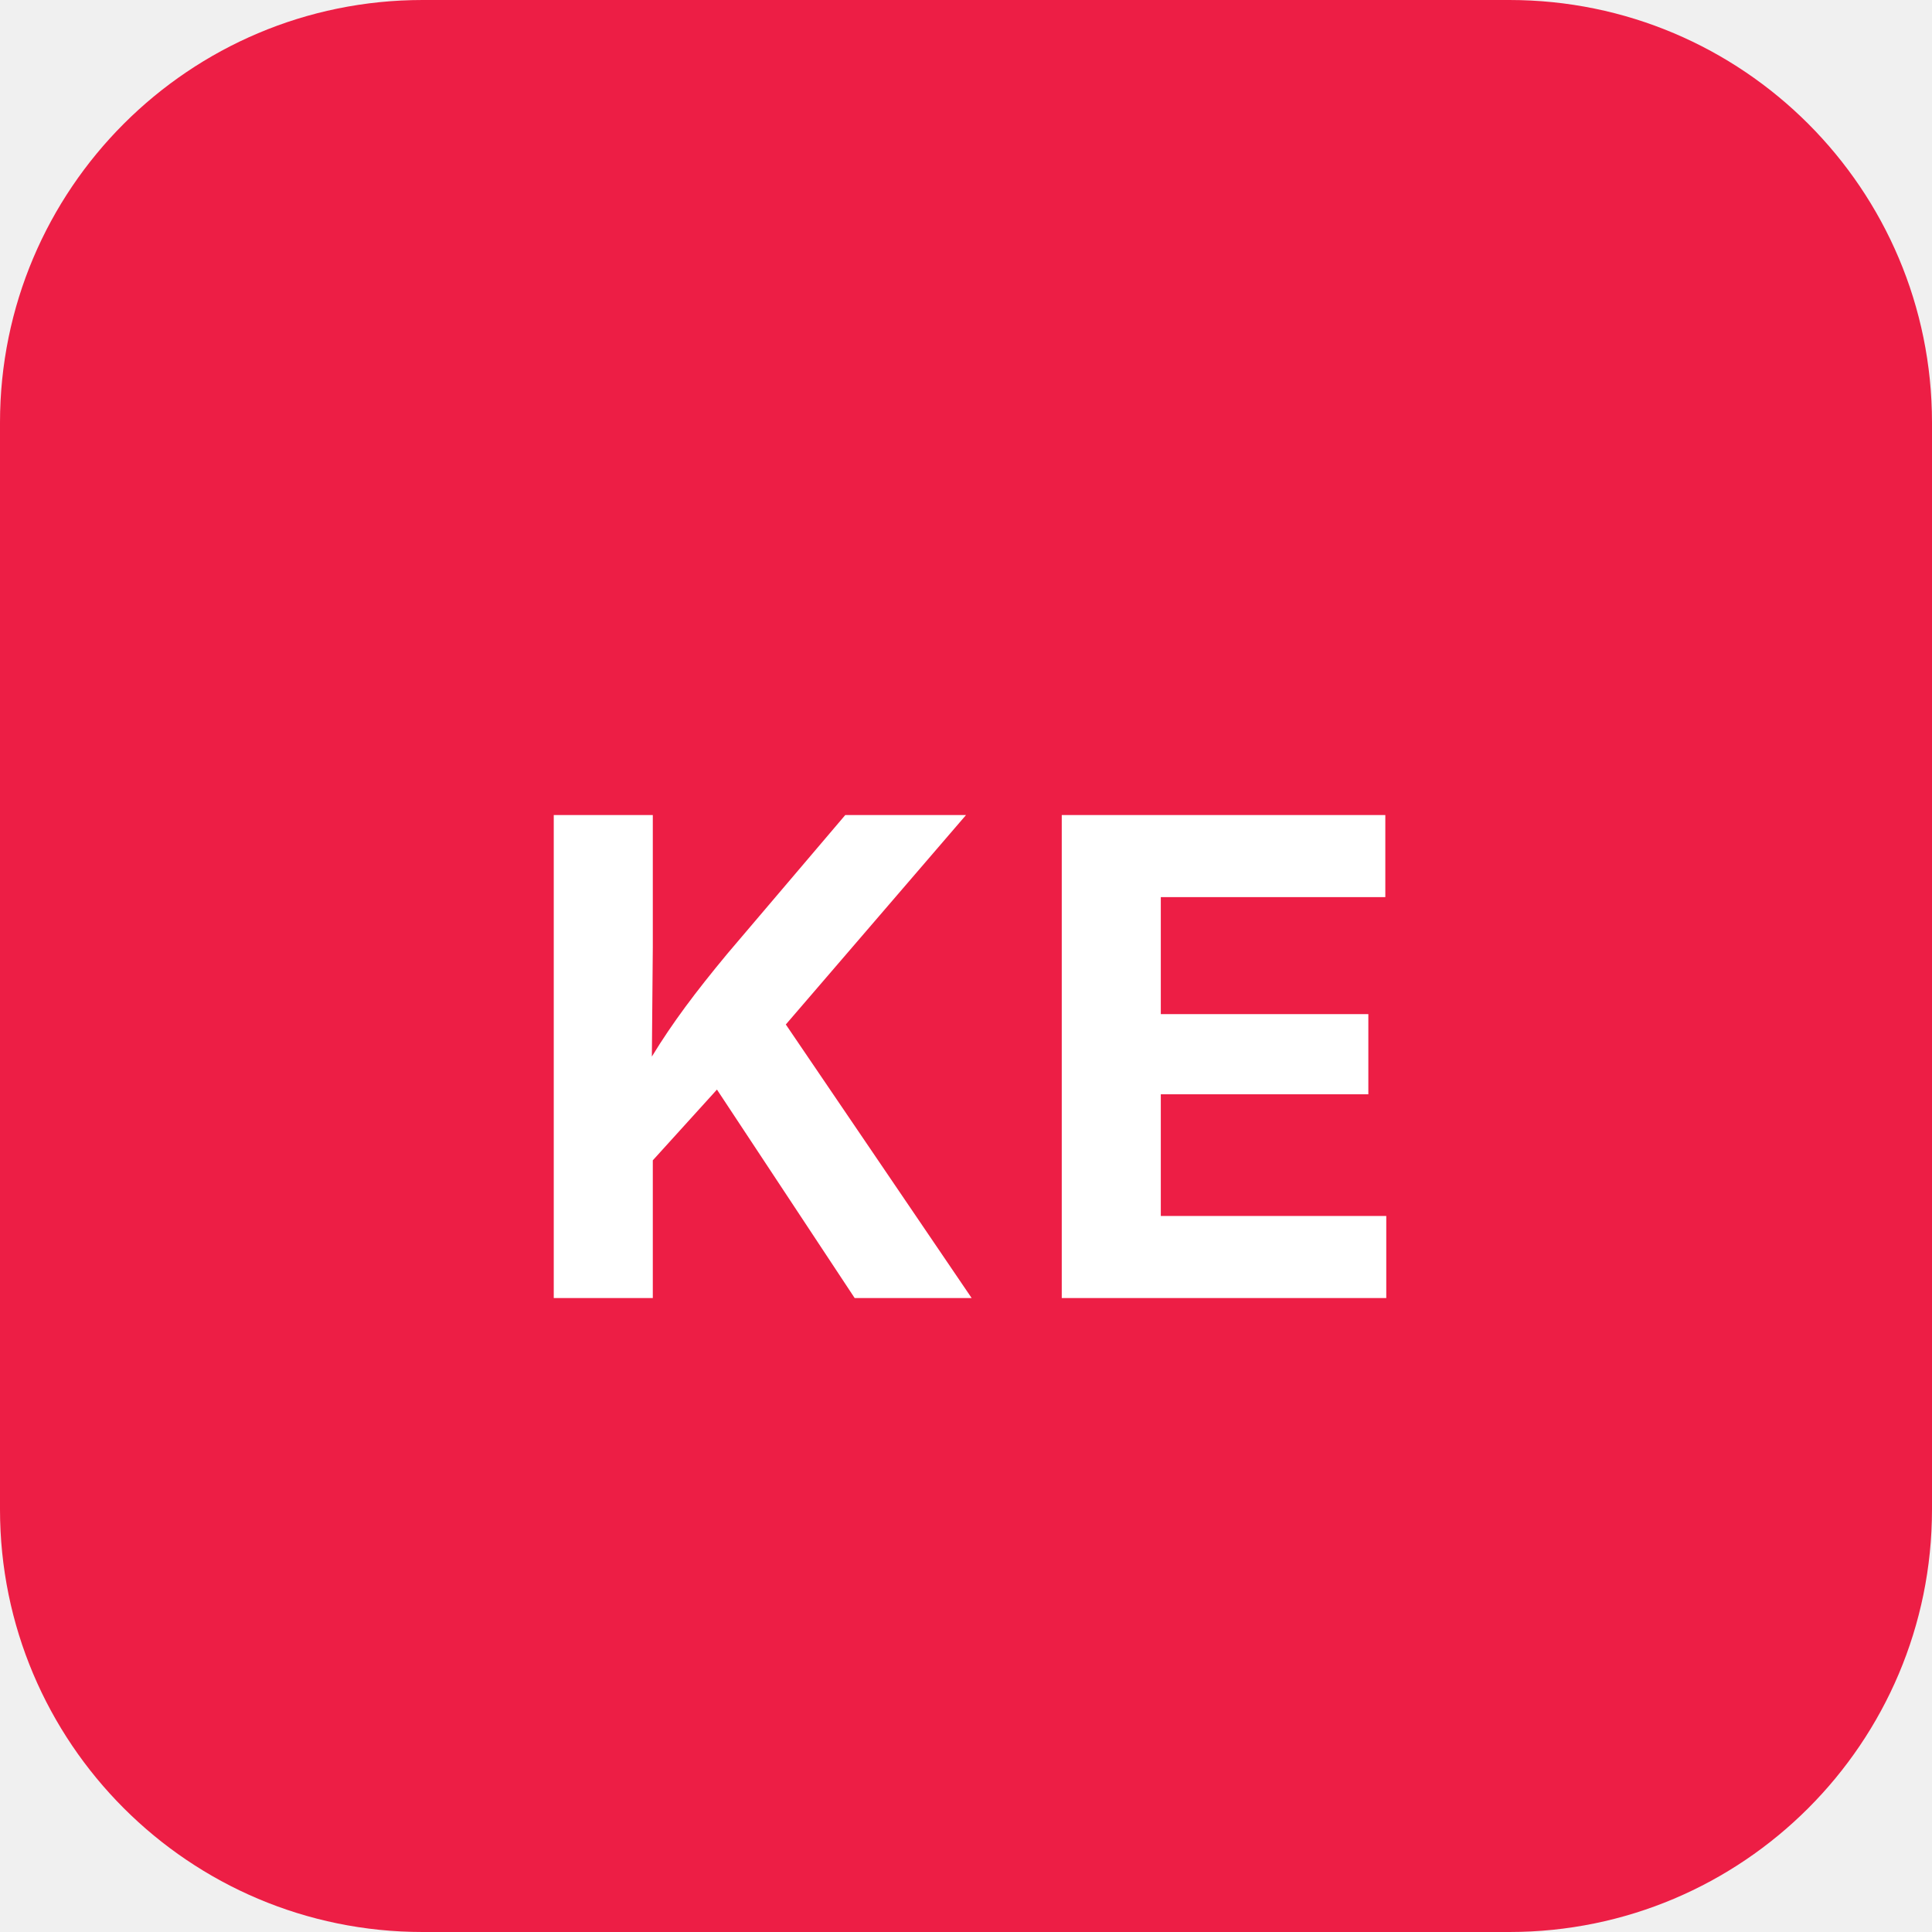
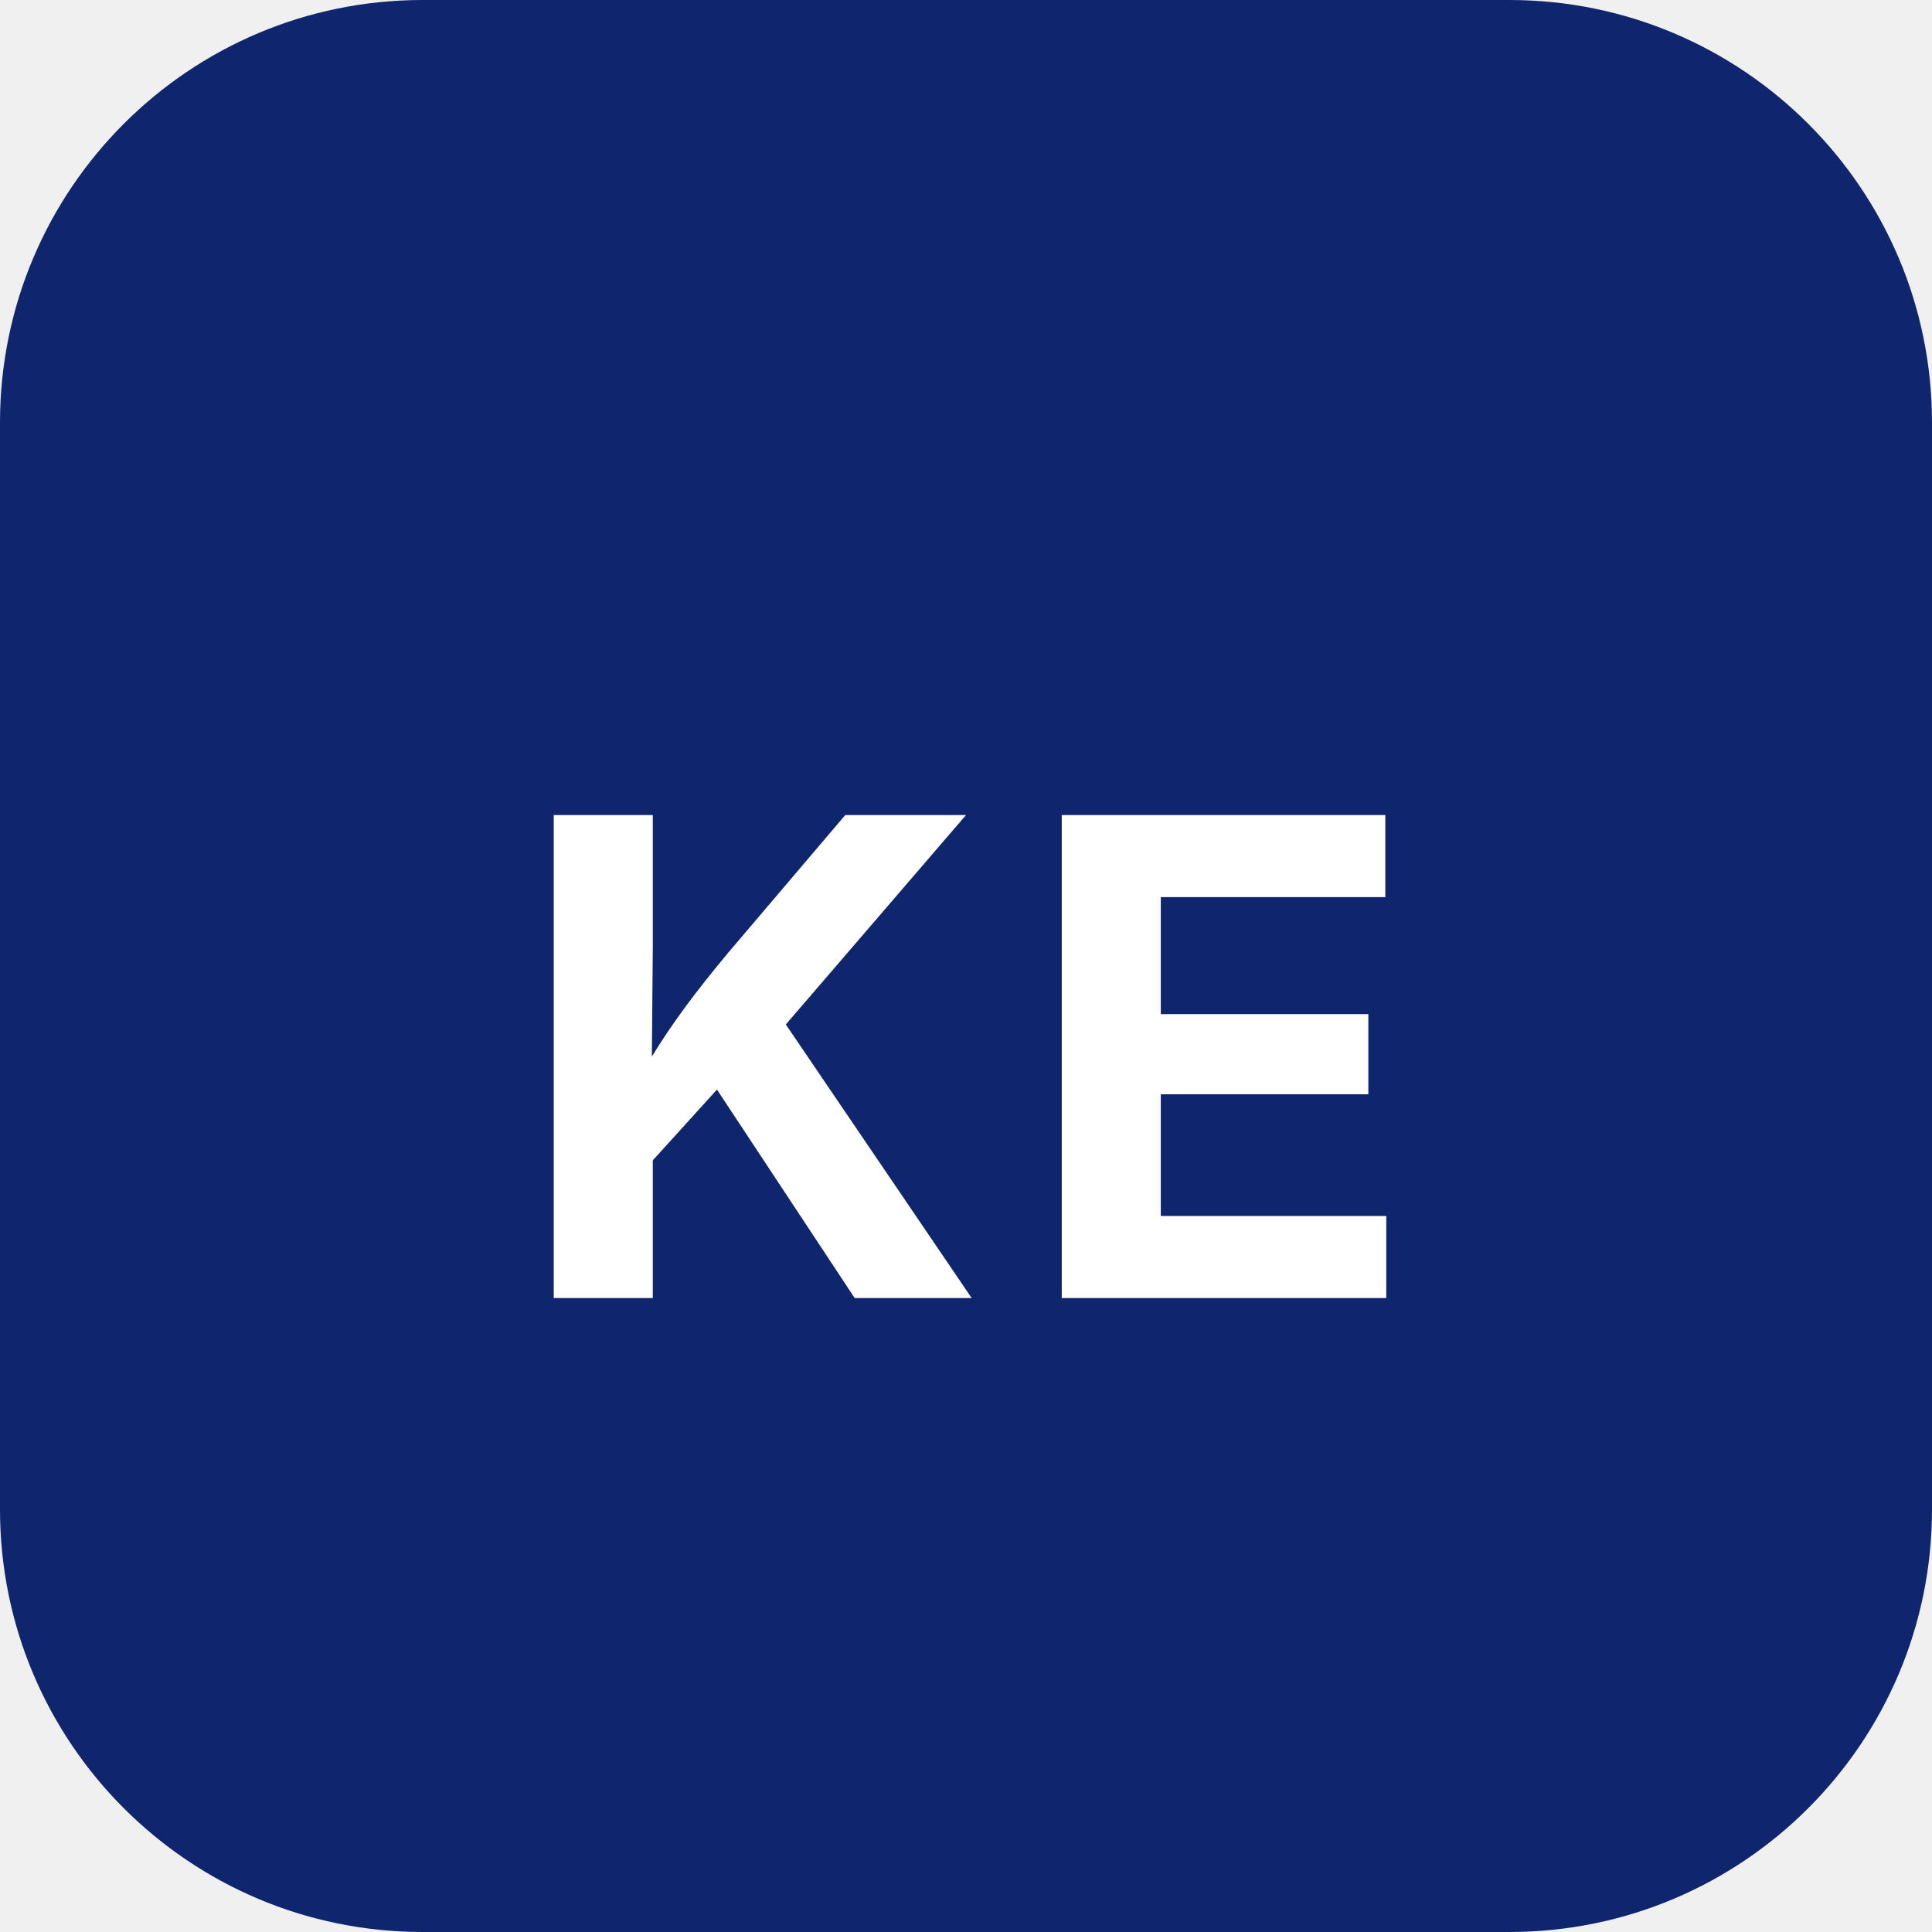
<svg xmlns="http://www.w3.org/2000/svg" viewBox="0 0 32 32">
-   <rect width="32" height="32" rx="7" fill="#ED1E45" />
+   <rect width="32" height="32" rx="7" fill="#0F256E" />
  <text x="16" y="21.5" text-anchor="middle" font-family="Inter,Arial,sans-serif" font-size="11" font-weight="700" fill="#FFFFFF" letter-spacing="0.5">KE</text>
</svg>
